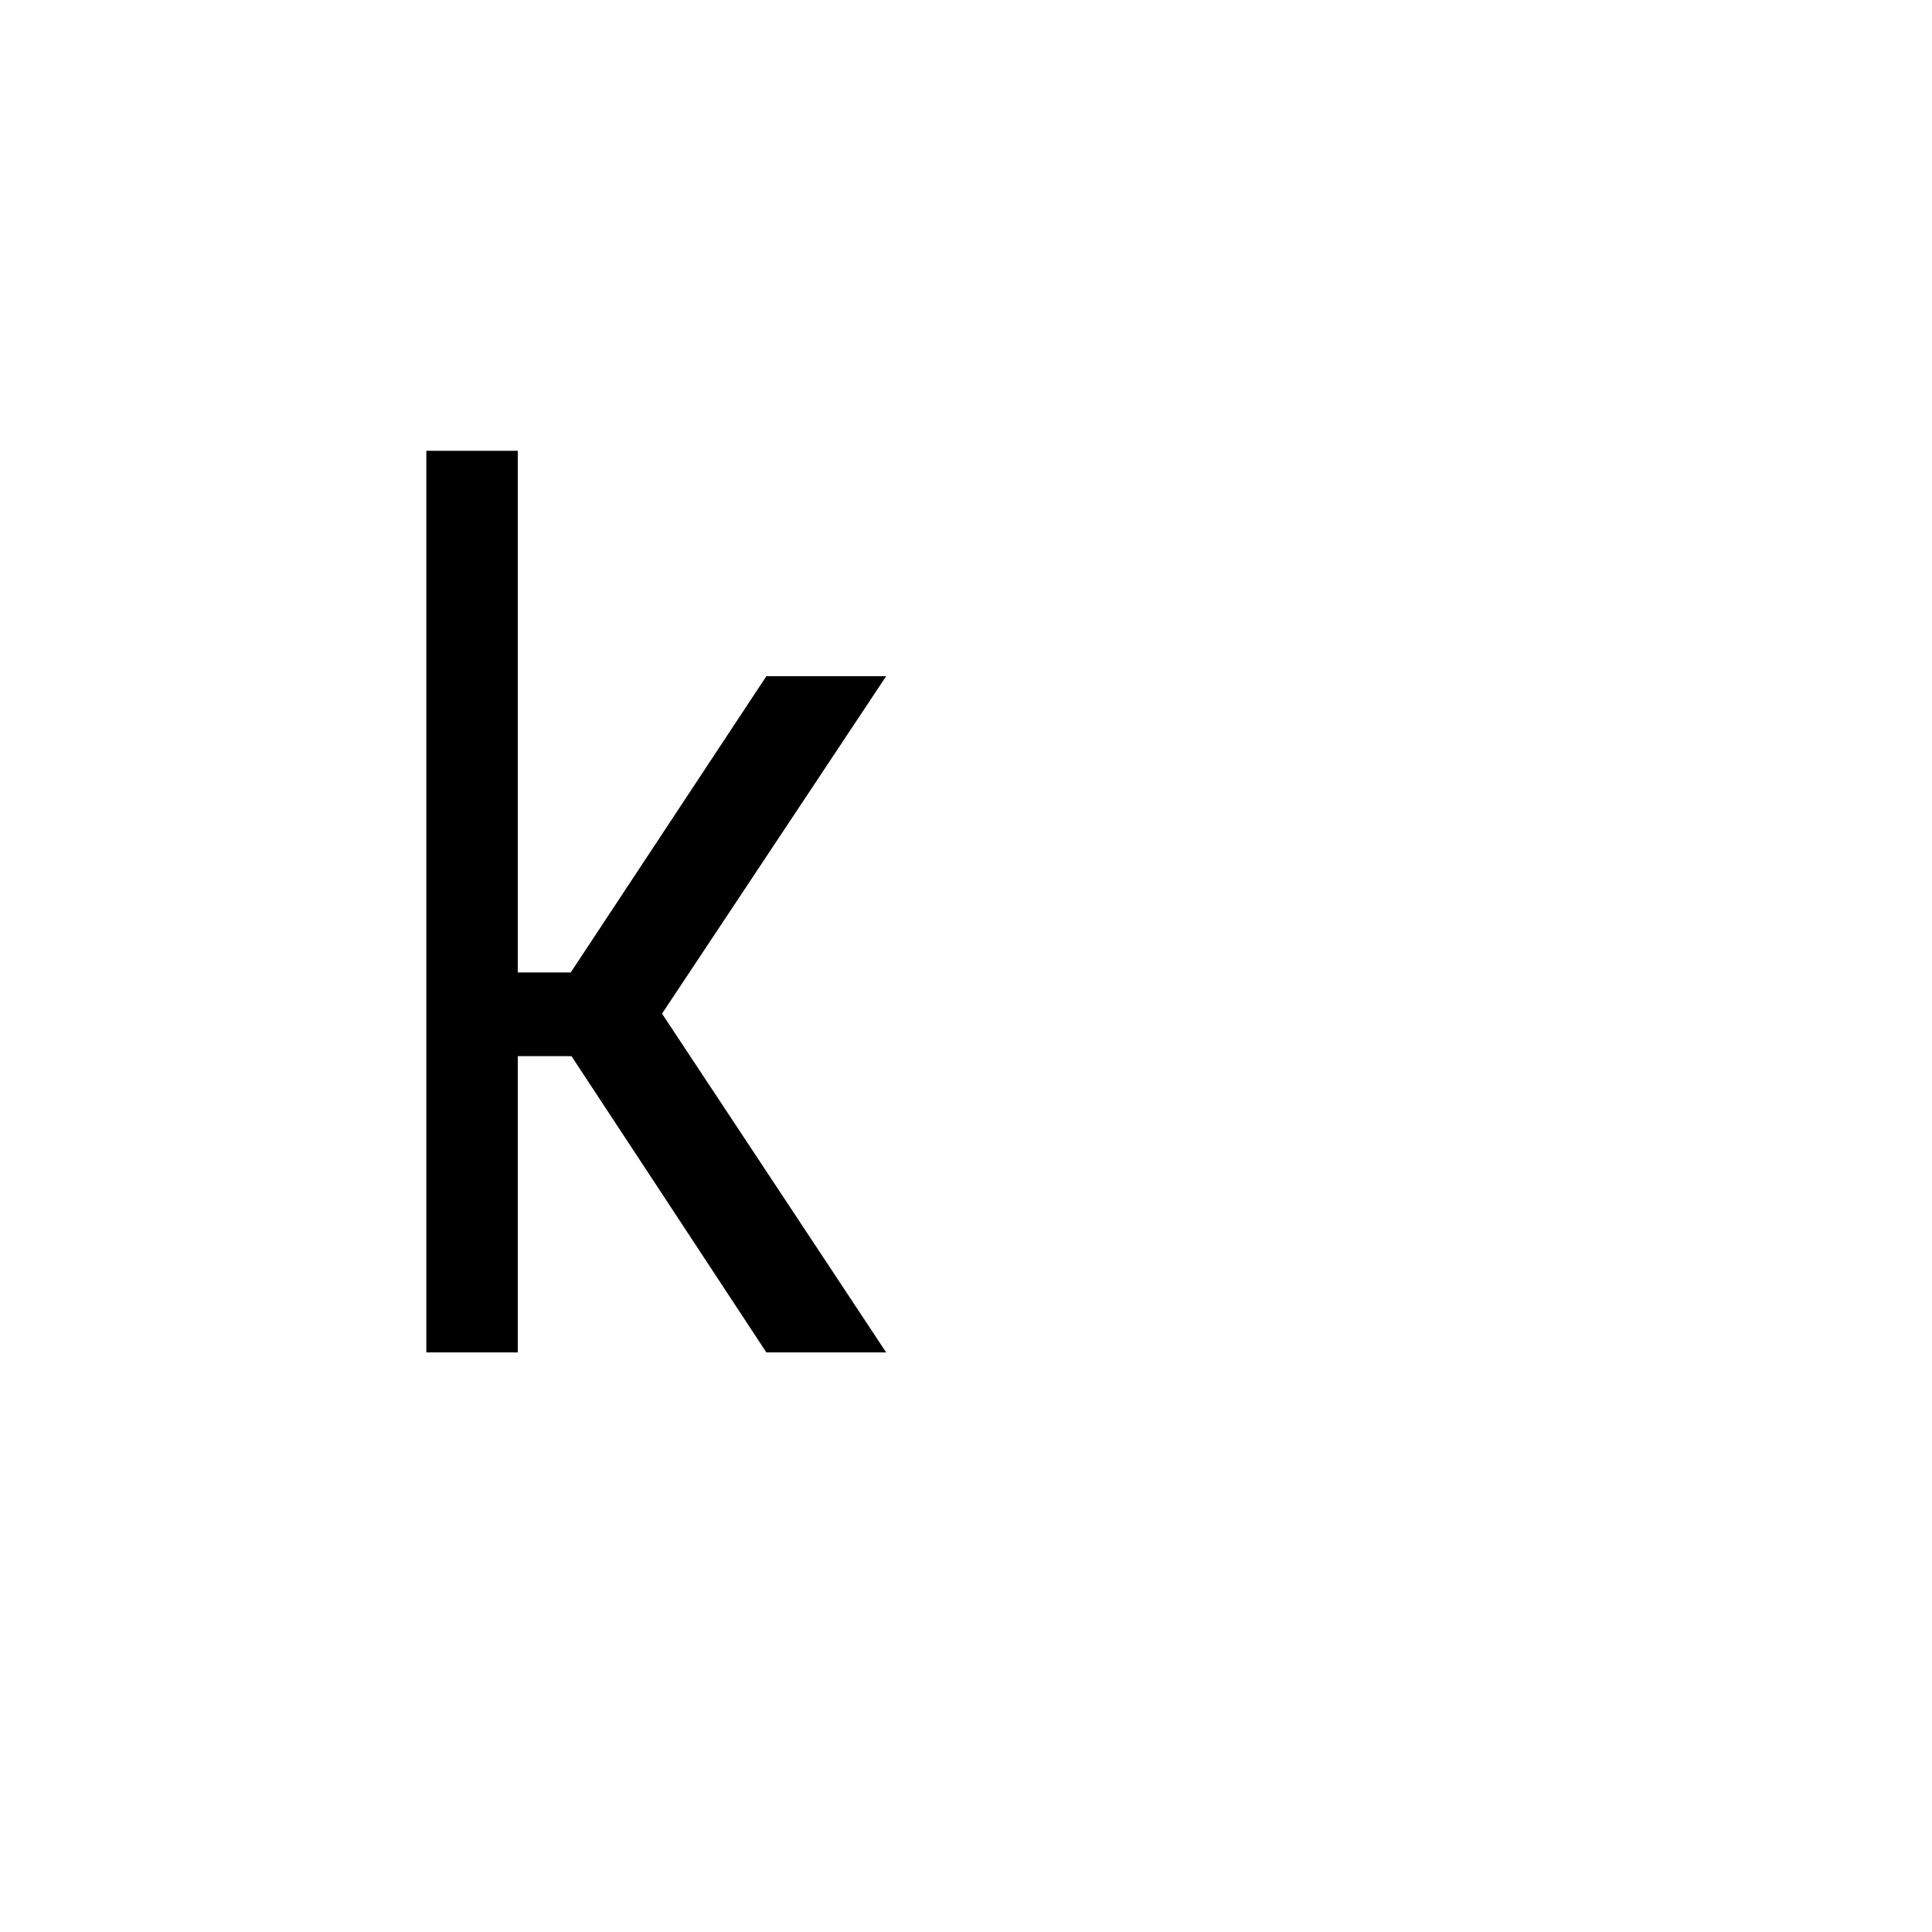
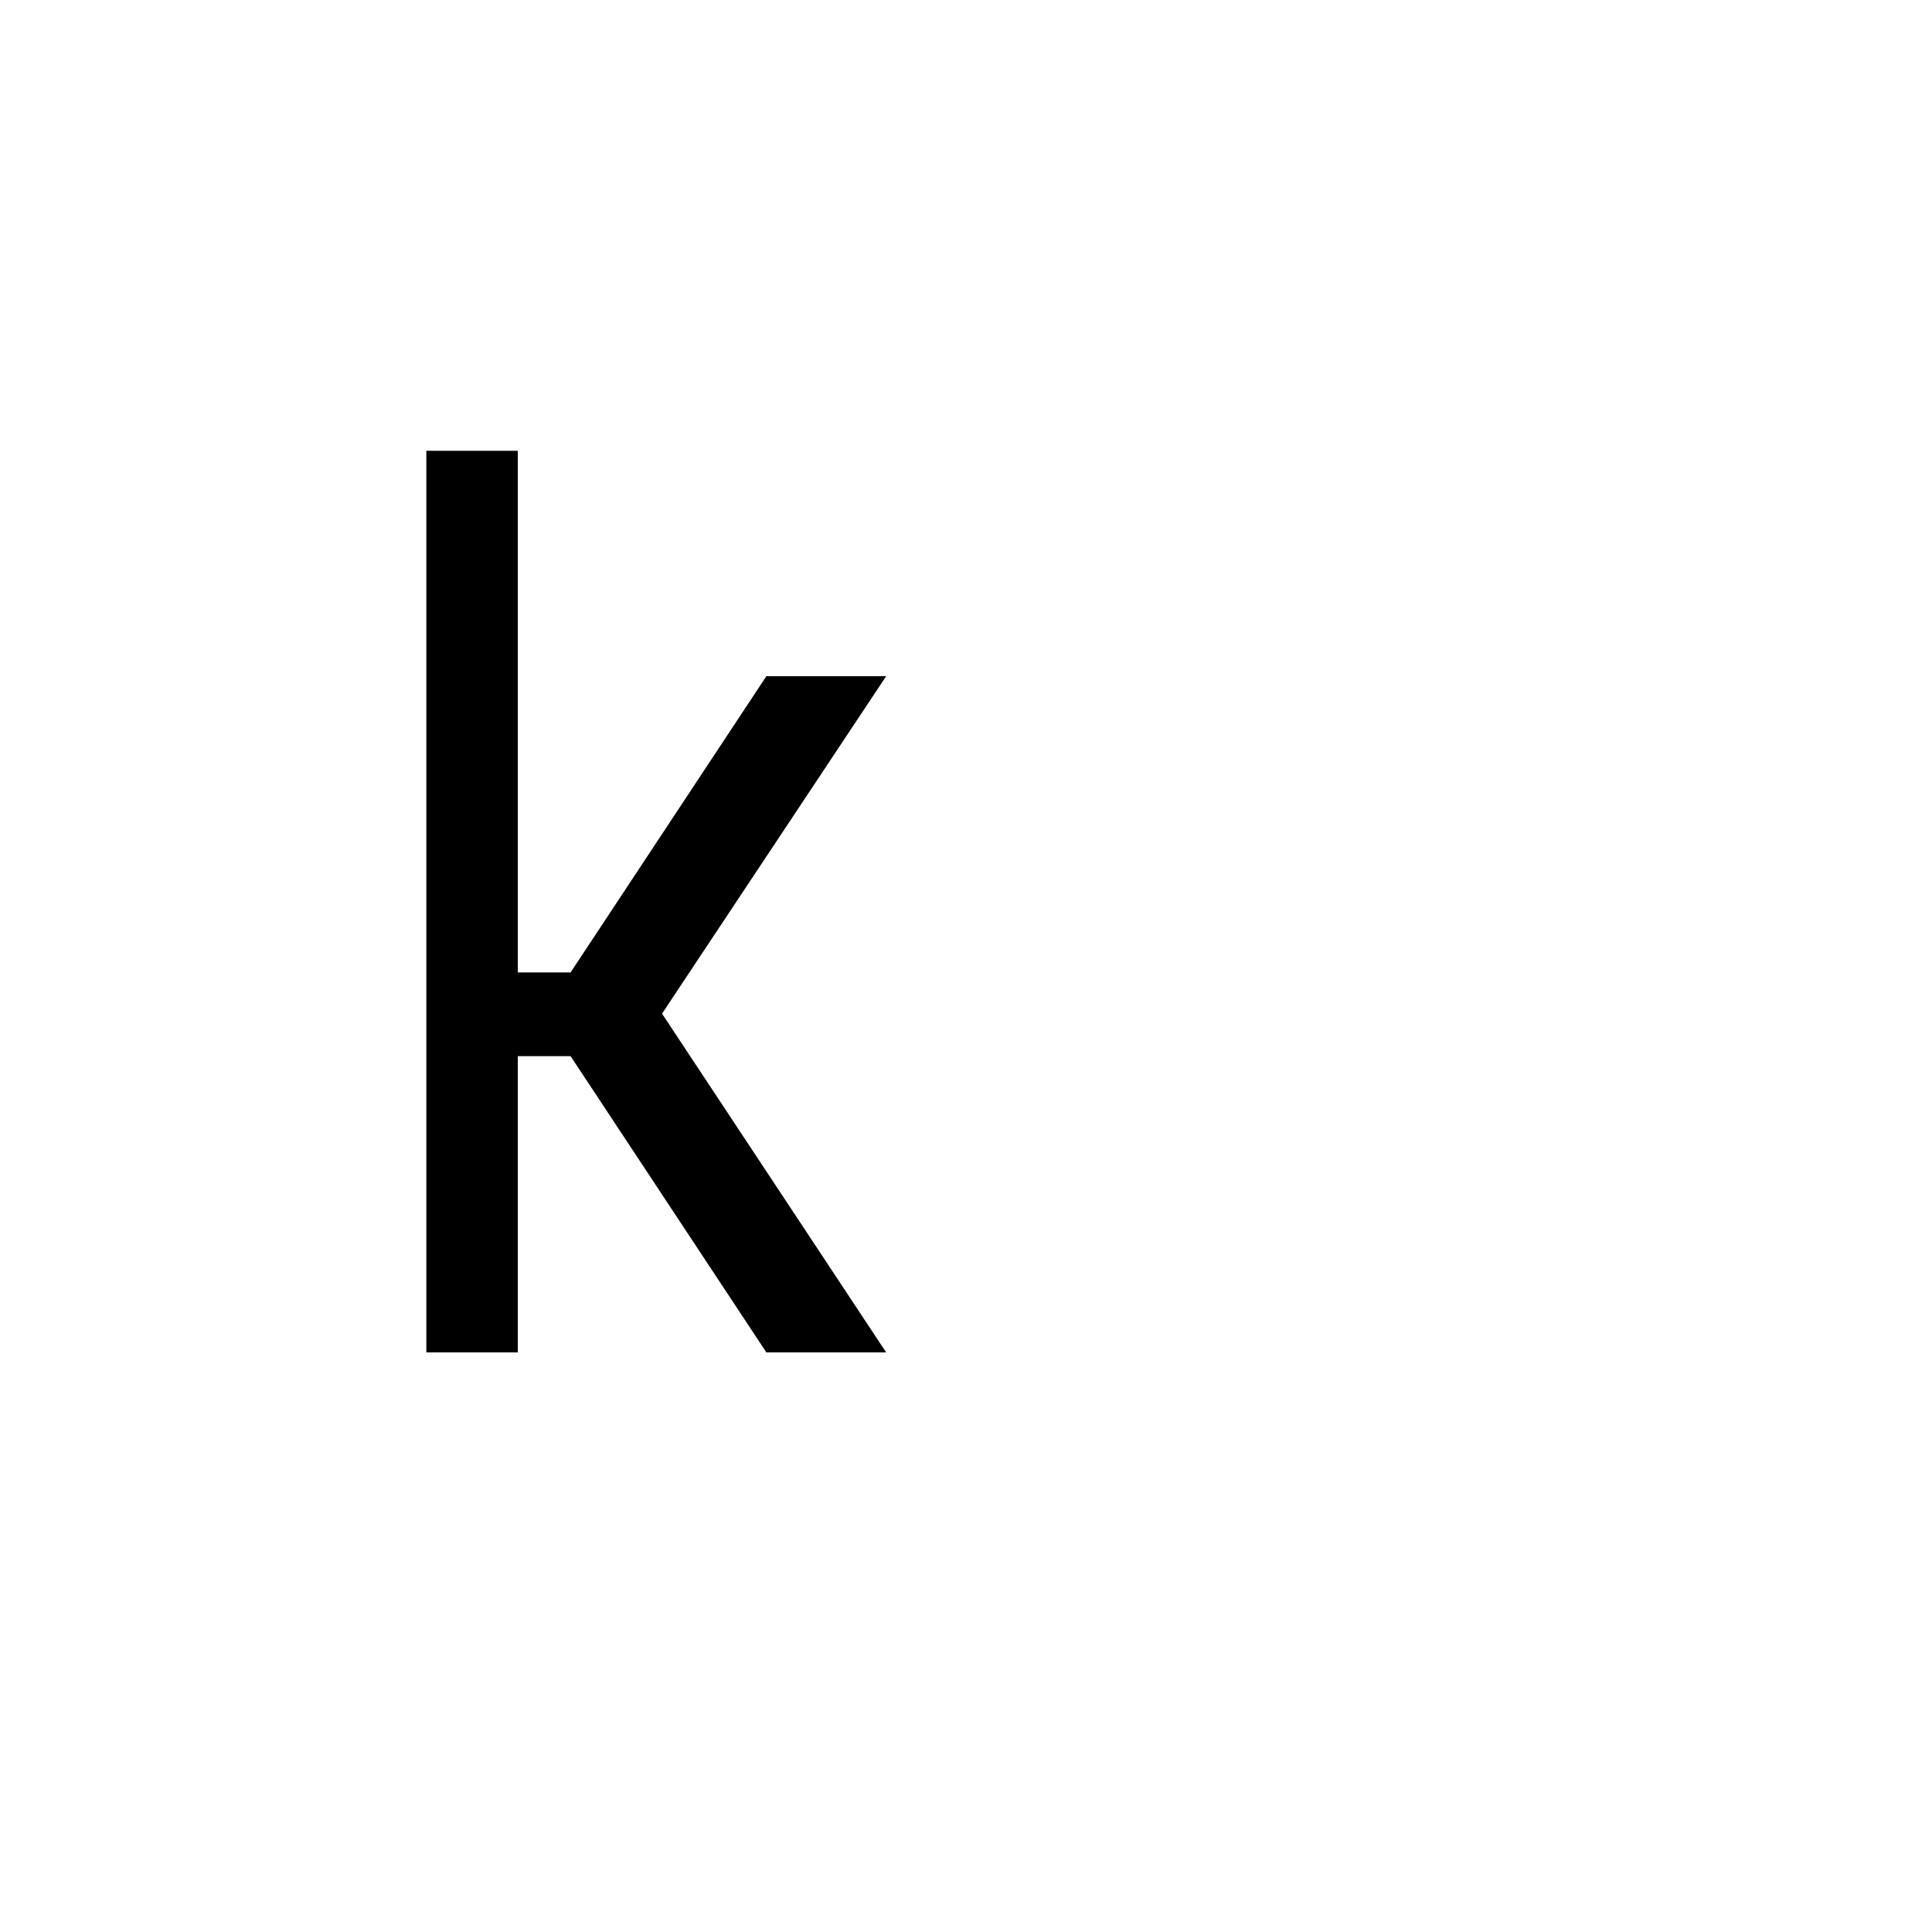
<svg xmlns="http://www.w3.org/2000/svg" viewBox="-0.25 -1.05 1.5 1.5">
-   <path d="M 0.081 -0 L 0.081 -0.7 L 0.152 -0.7 L 0.152 -0 L 0.081 -0 Z M 0.345 -0 L 0.172 -0.263 L 0.345 -0.525 L 0.438 -0.525 L 0.264 -0.263 L 0.438 -0 L 0.345 -0 Z M 0.081 -0.295 L 0.244 -0.295 L 0.244 -0.23 L 0.081 -0.23 L 0.081 -0.295 Z" fill="black" />
+   <path d="M 0.081 -0.23 L 0.081 -0.295 L 0.081 -0.7 L 0.152 -0.7 L 0.152 -0.295 L 0.193 -0.295 L 0.345 -0.525 L 0.438 -0.525 L 0.264 -0.263 L 0.438 -0 L 0.345 -0 L 0.193 -0.23 L 0.152 -0.23 L 0.152 -0 L 0.081 -0 L 0.081 -0.23 Z" fill="black" />
</svg>
